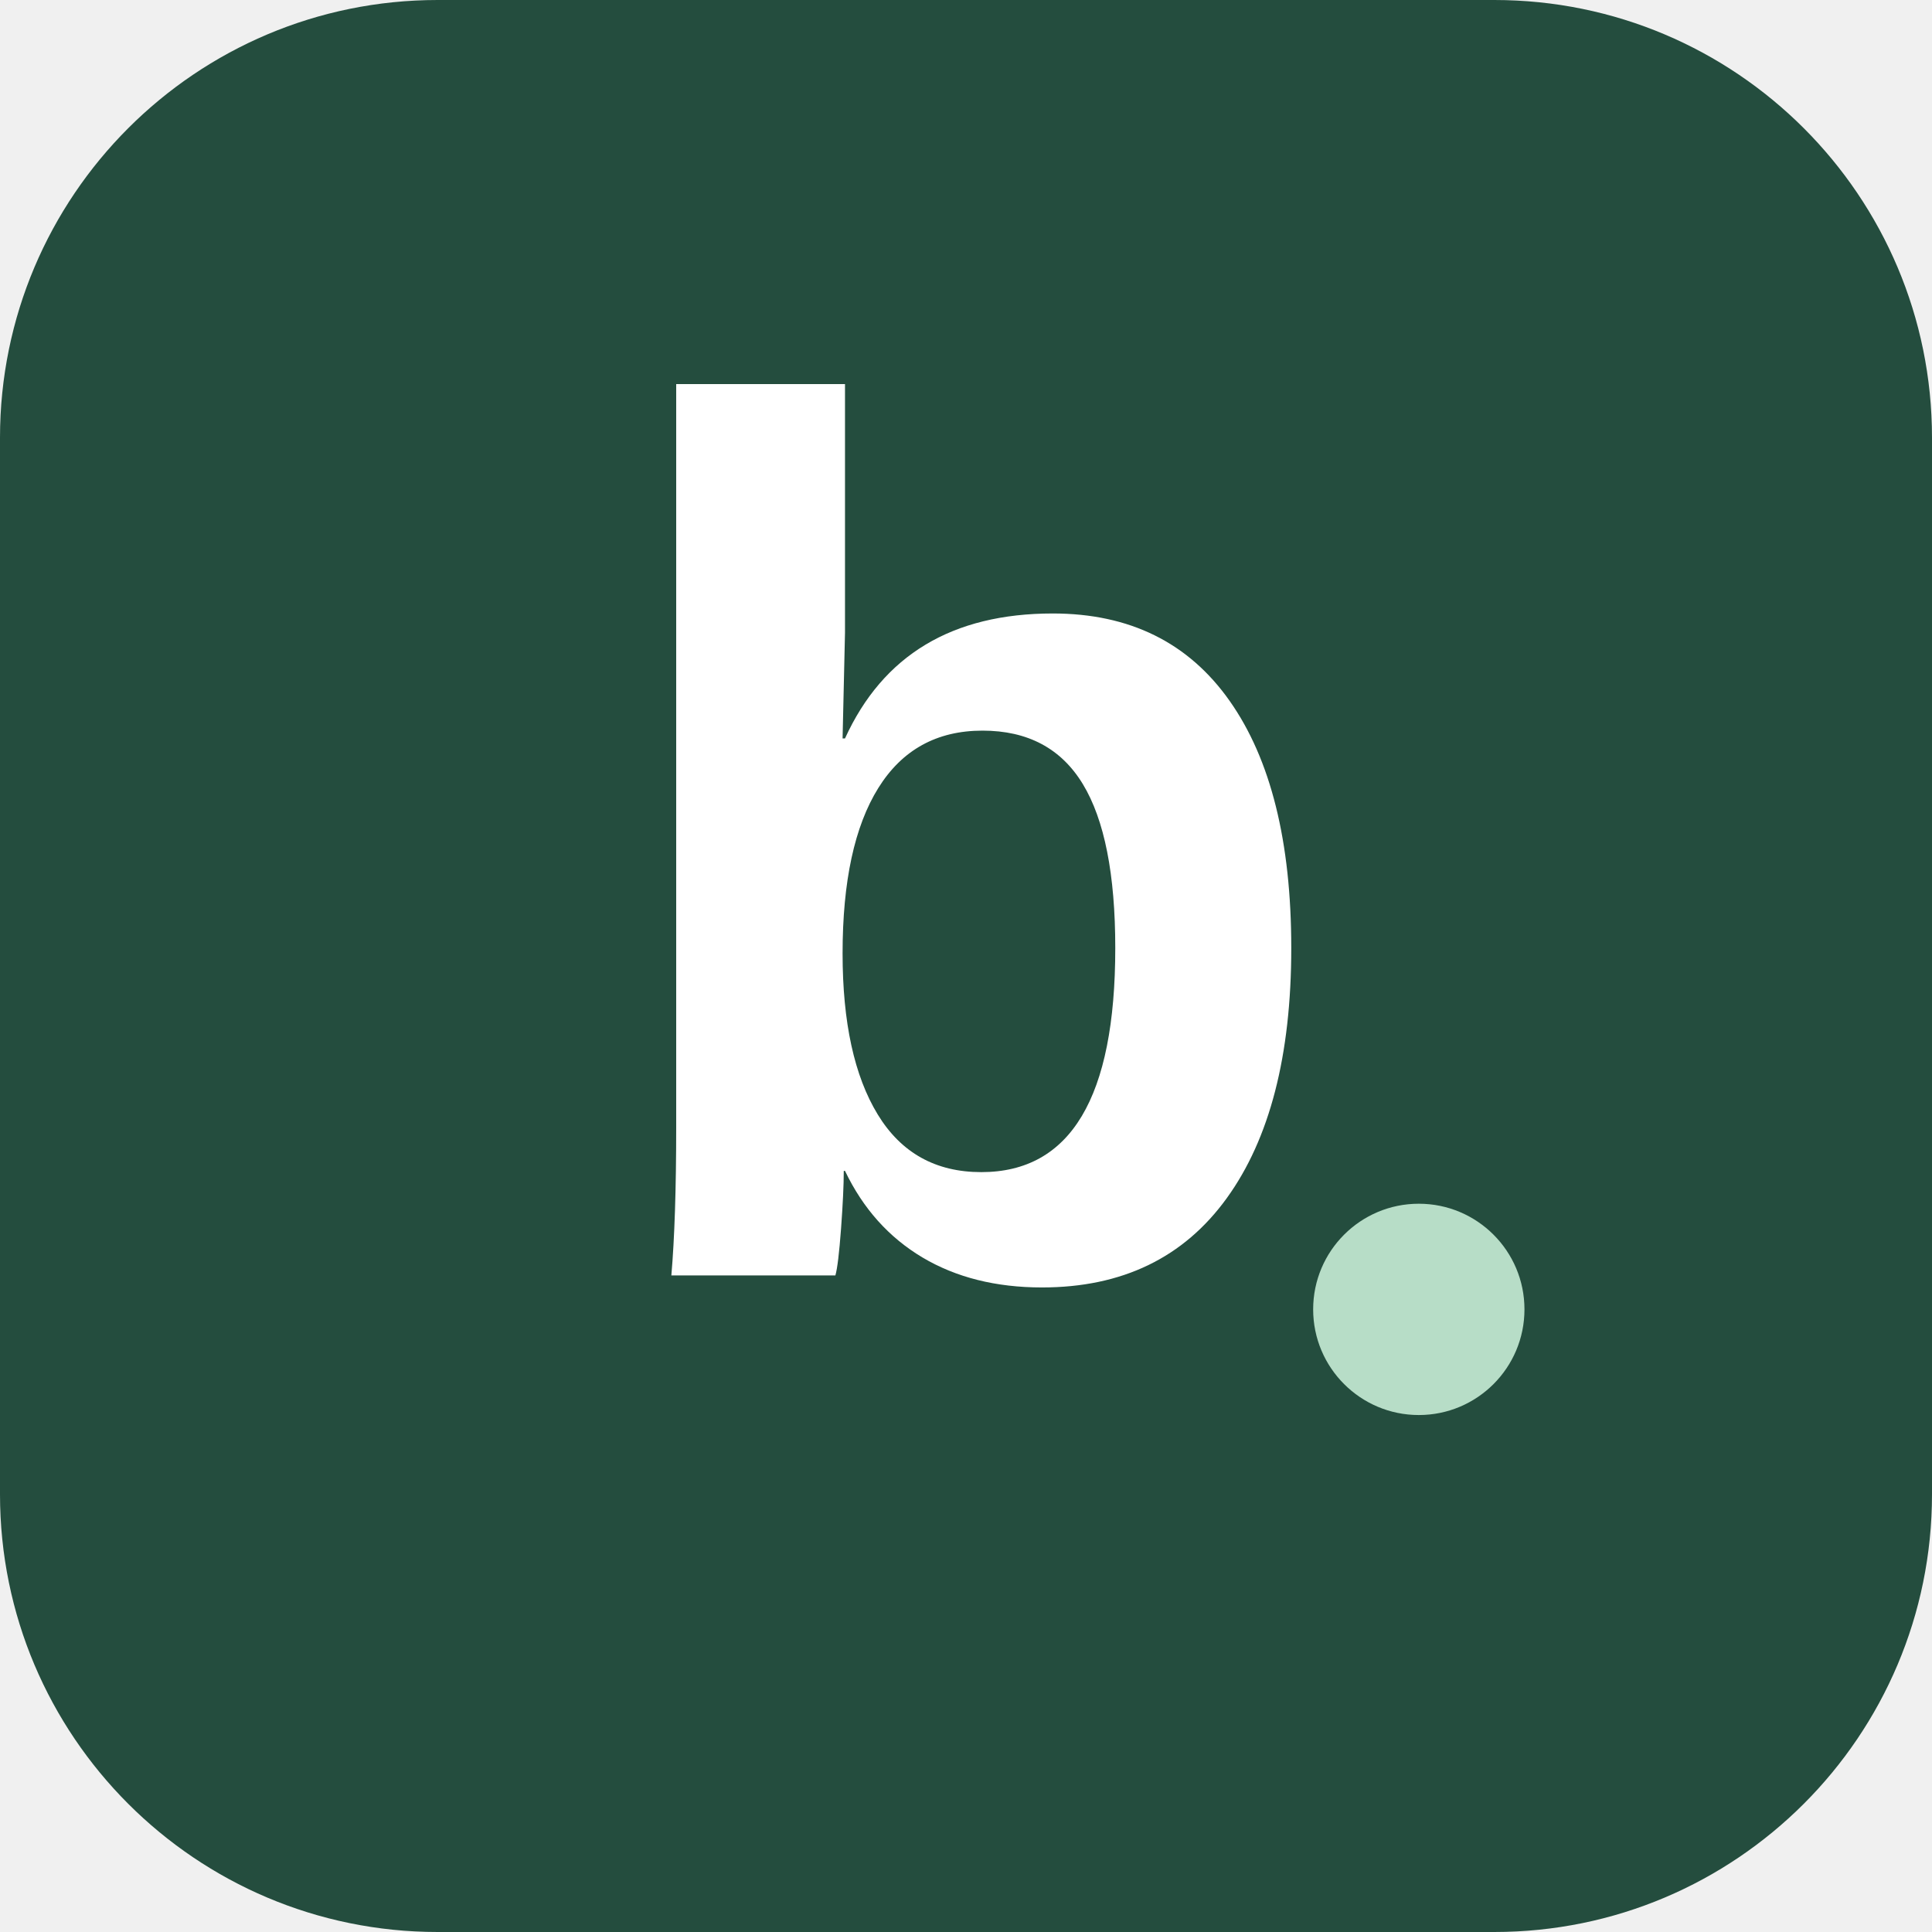
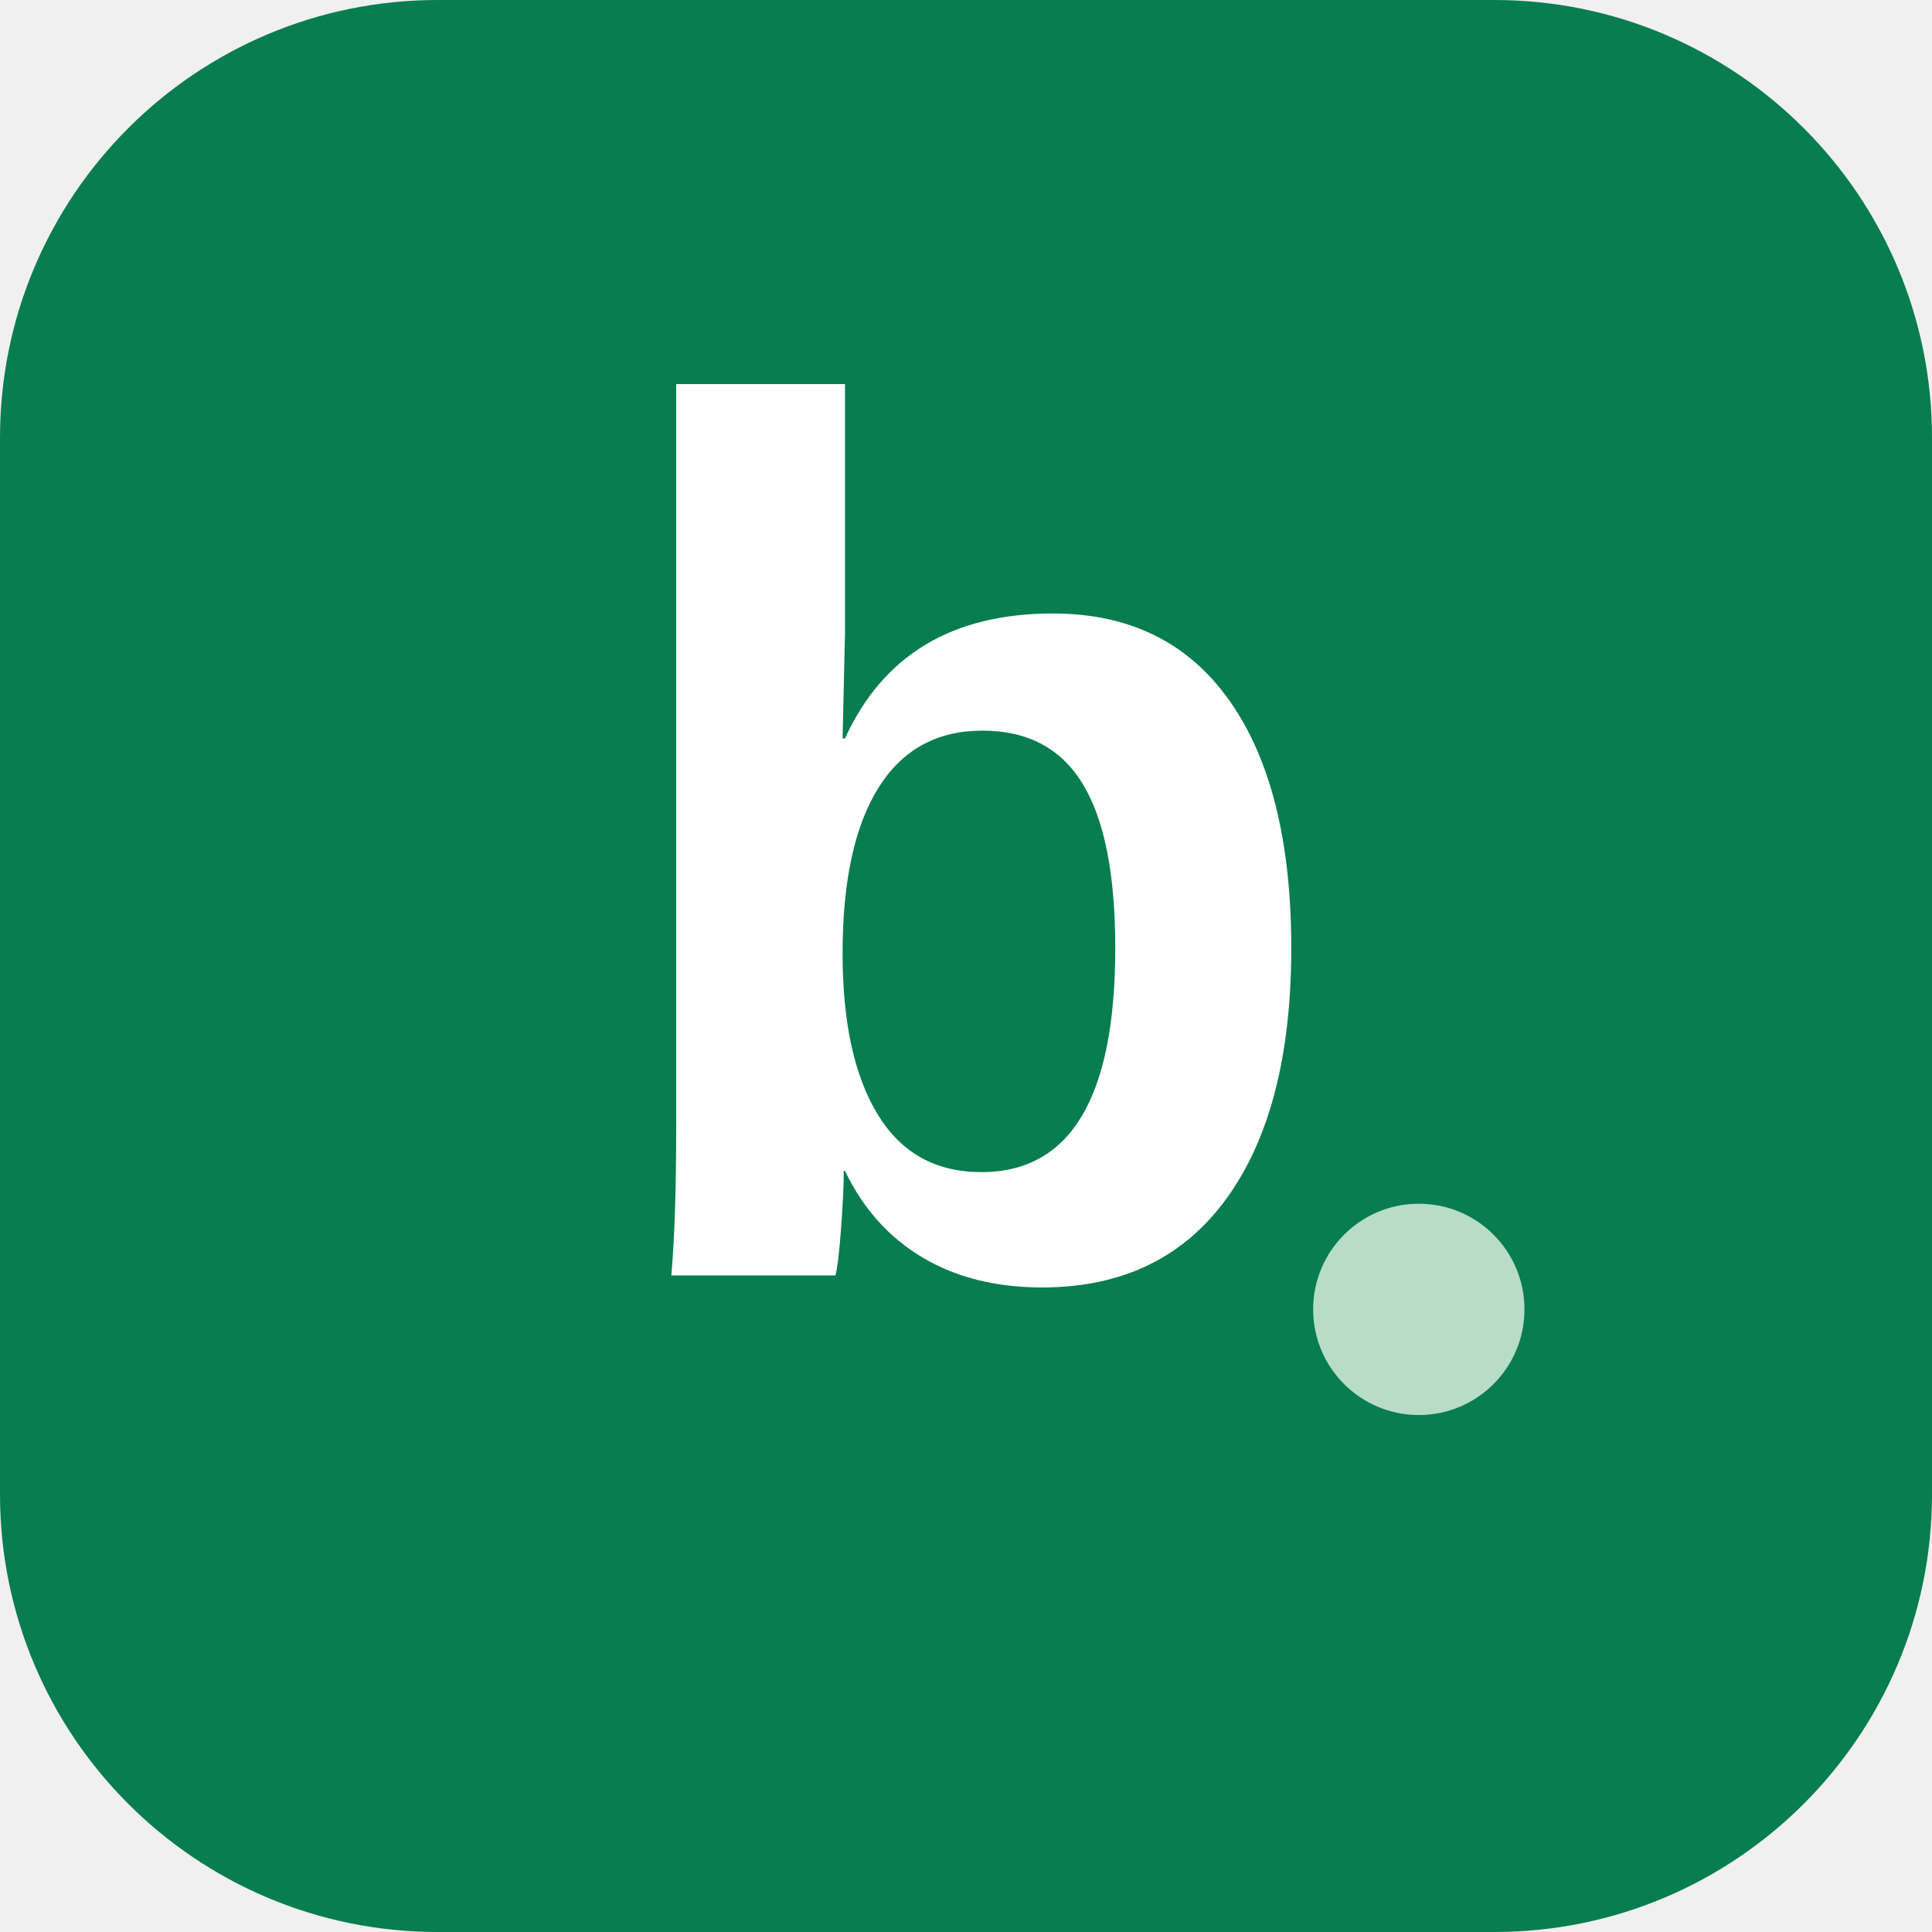
<svg xmlns="http://www.w3.org/2000/svg" viewBox="0 0 512 512">
-   <rect width="512" height="512" rx="116" fill="#244d3e" />
+   <rect width="512" height="512" rx="116" fill="#087d4f" />
  <text x="256" y="338" font-size="326" font-family="Arial,sans-serif" font-weight="bold" letter-spacing="-34" text-anchor="middle" fill="white">b</text>
  <circle cx="376" cy="347" r="28" fill="#b7ddc7" />
</svg>
